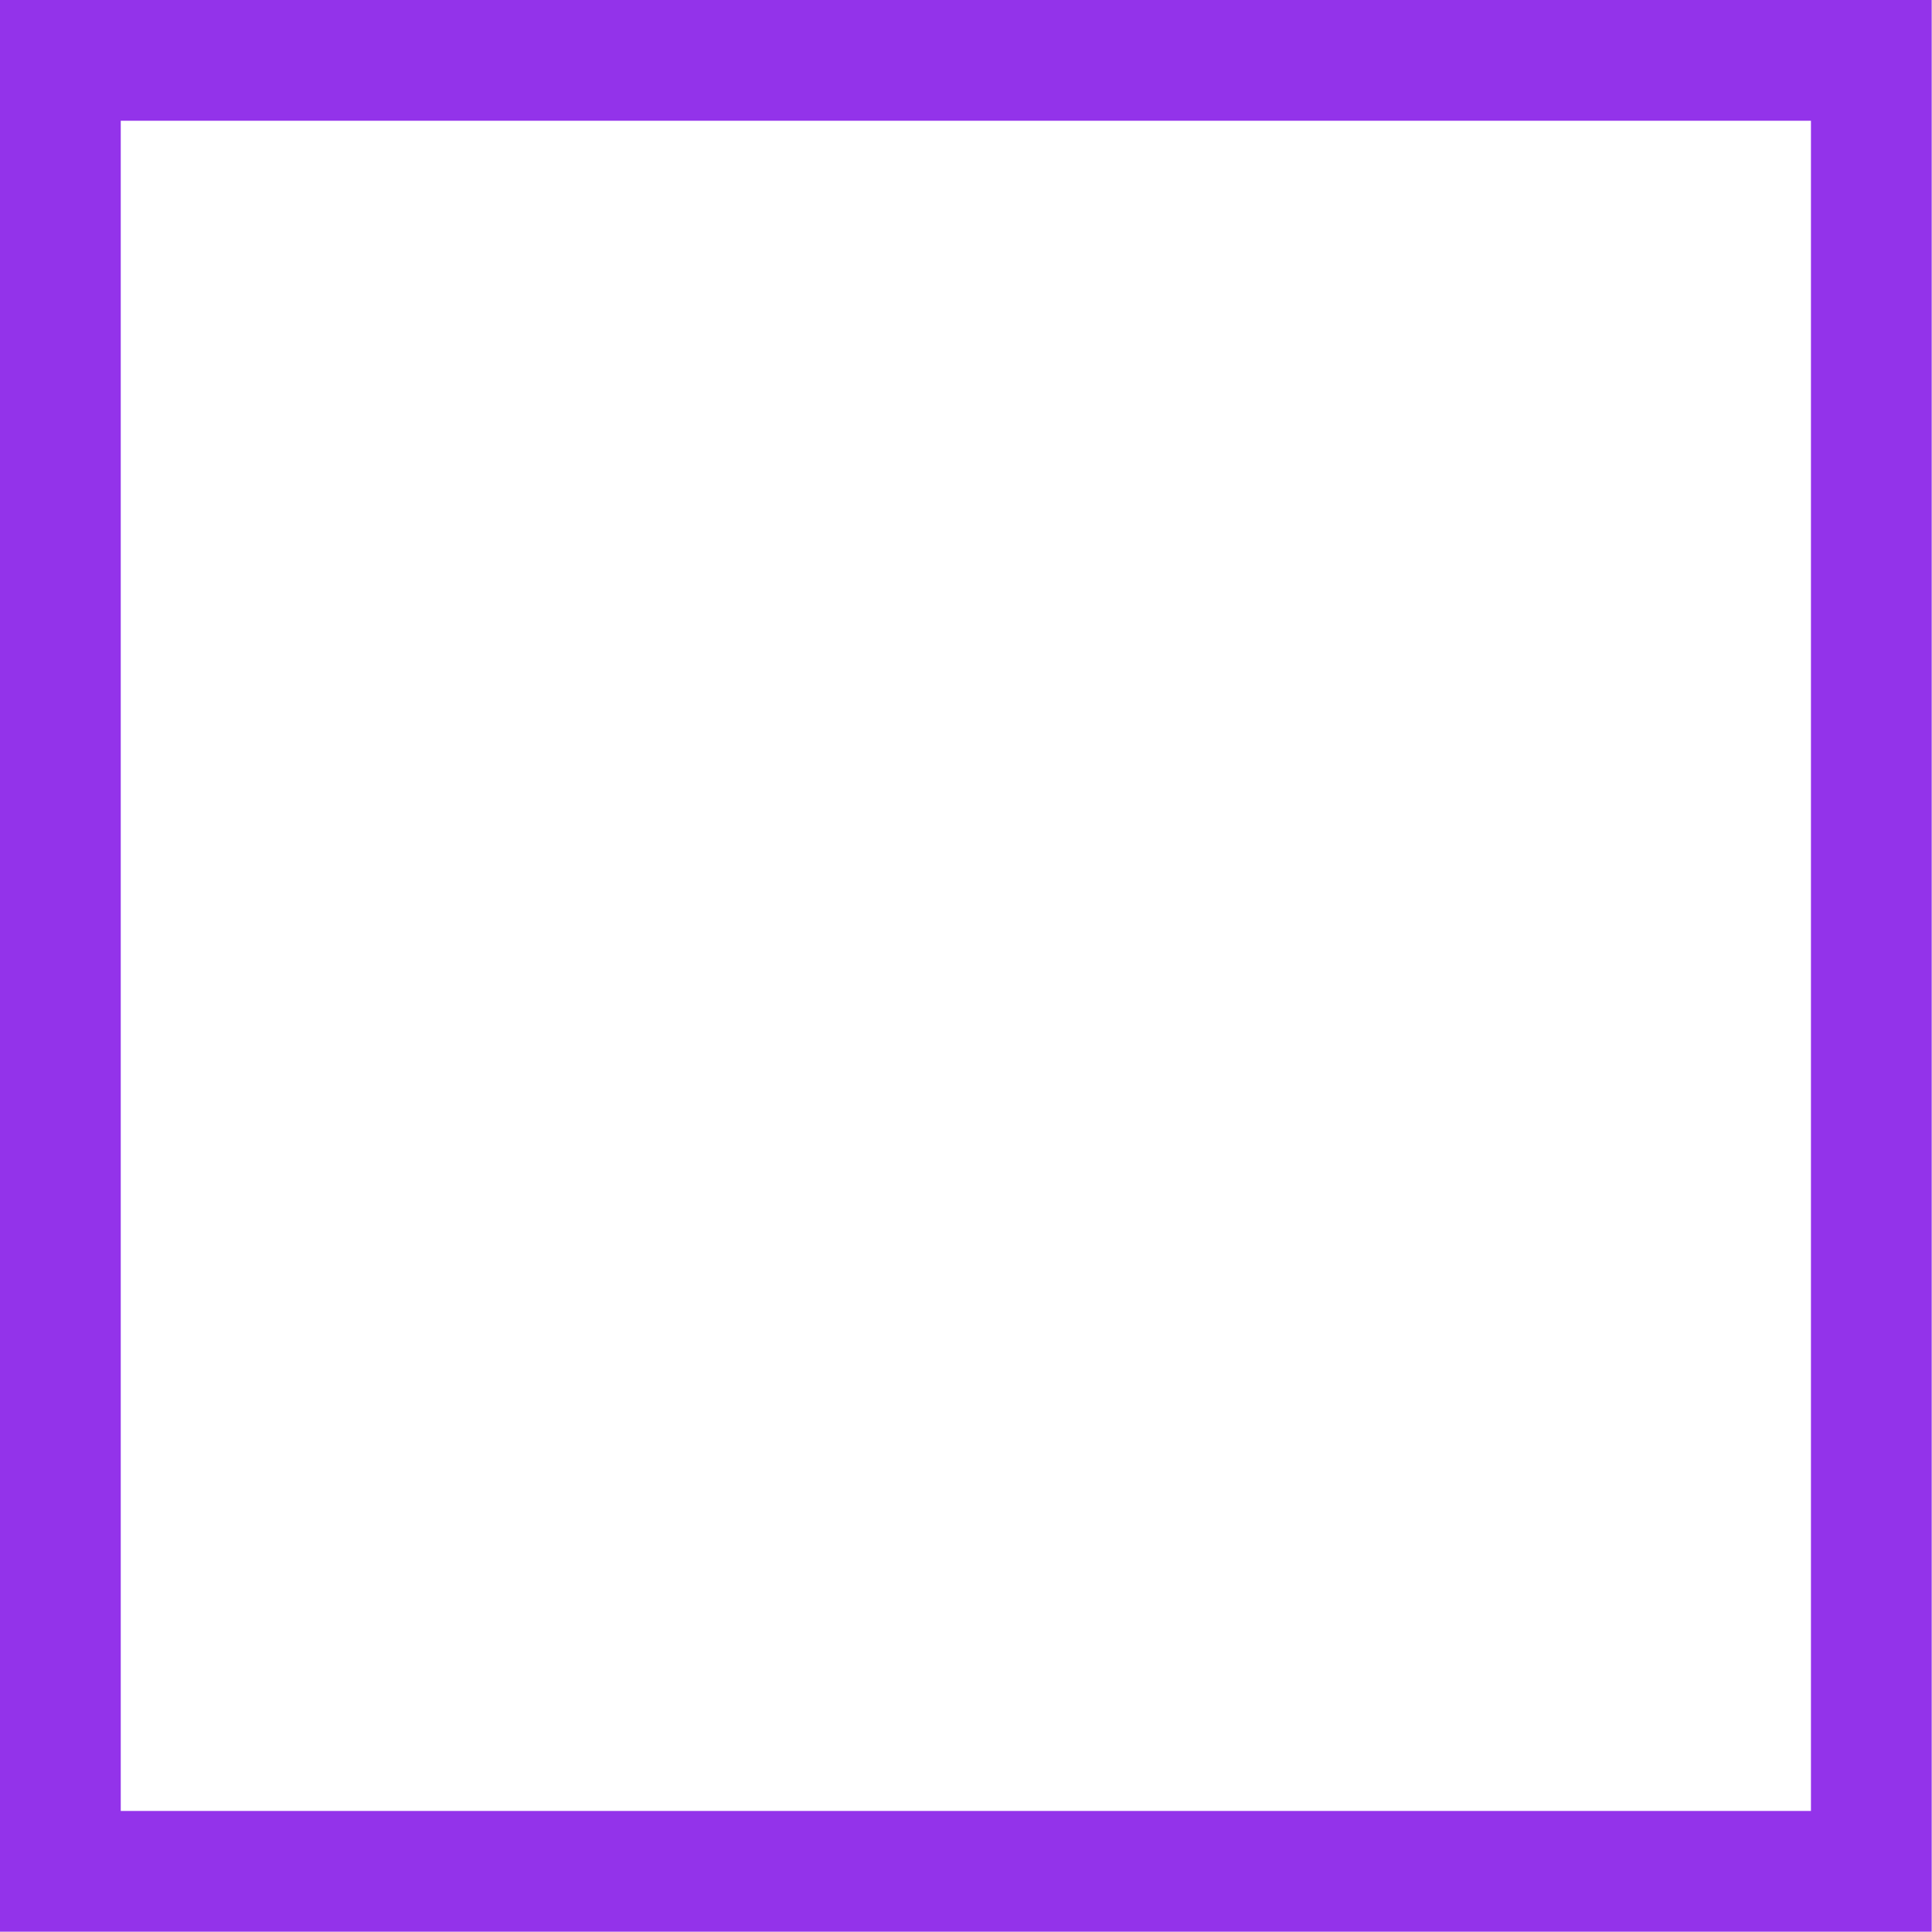
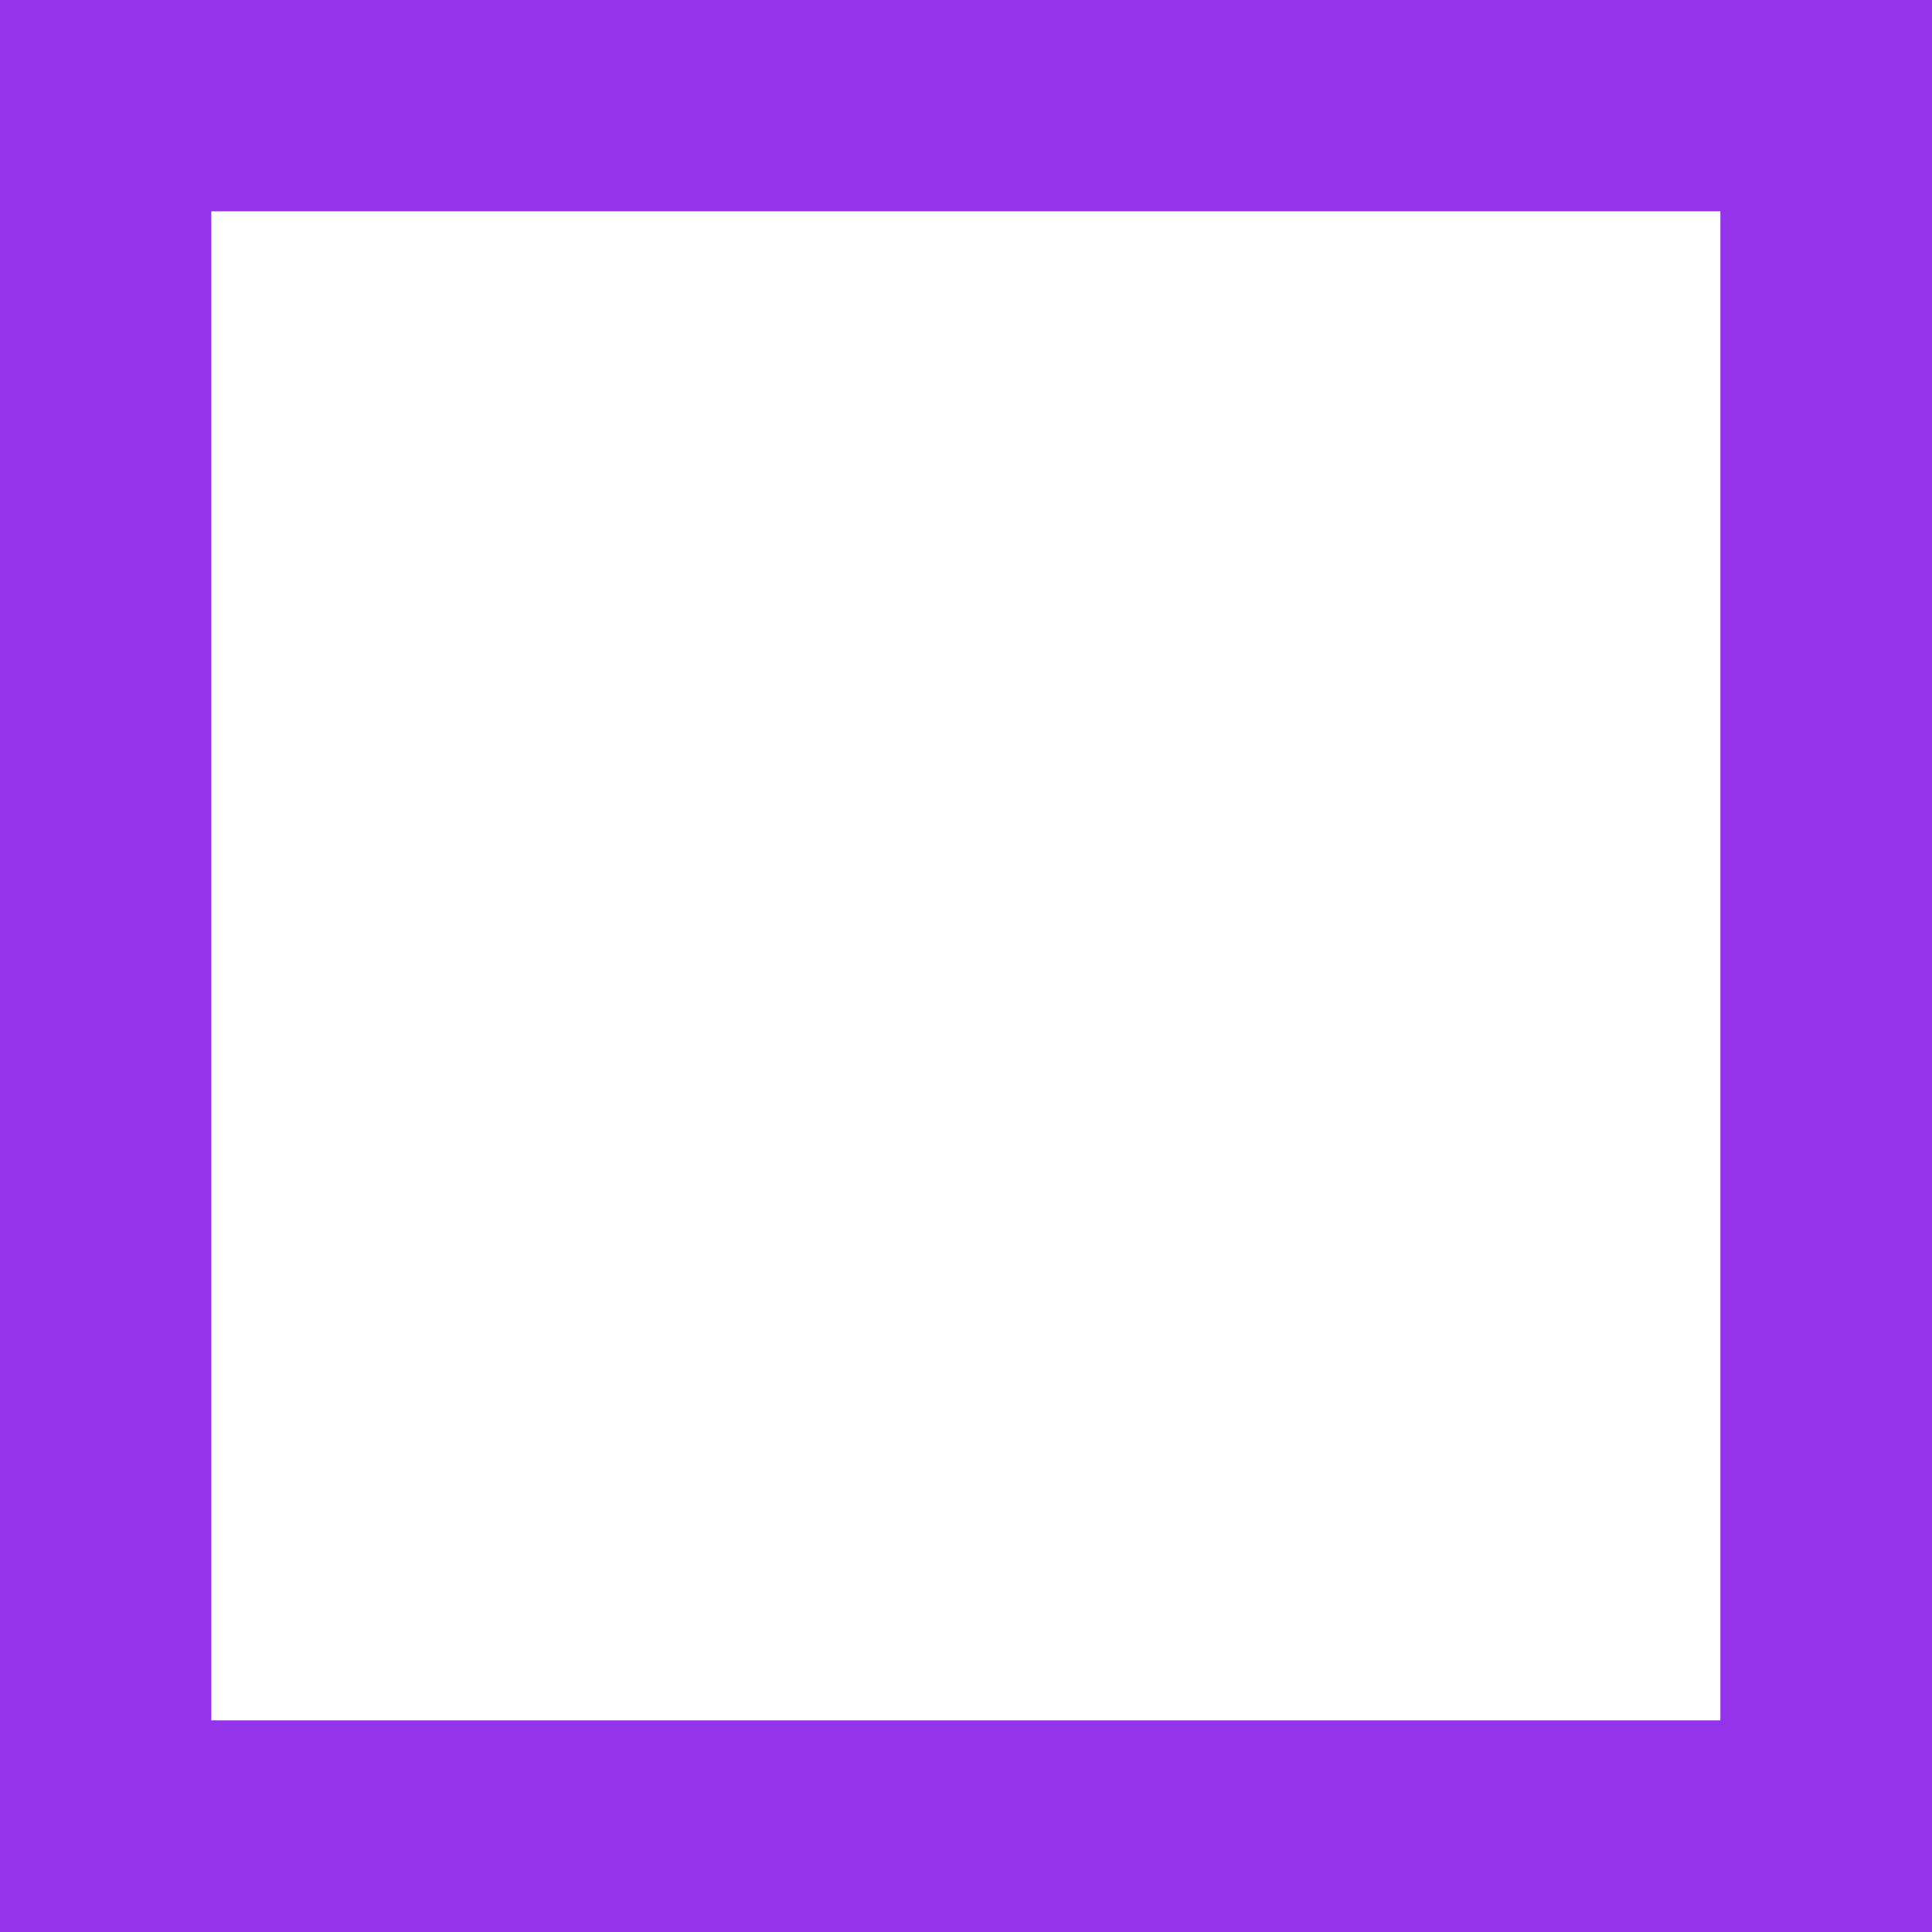
<svg xmlns="http://www.w3.org/2000/svg" data-name="Layer 1" viewBox="0 0 64 64">
-   <rect width="59.99" height="59.99" x="2" y="2" fill="none" stroke="#9333EA" stroke-miterlimit="10" stroke-width="4" />
+   <rect width="59.99" height="59.99" x="2" y="2" fill="none" stroke="#9333EA" stroke-miterlimit="10" stroke-width="10" />
</svg>
